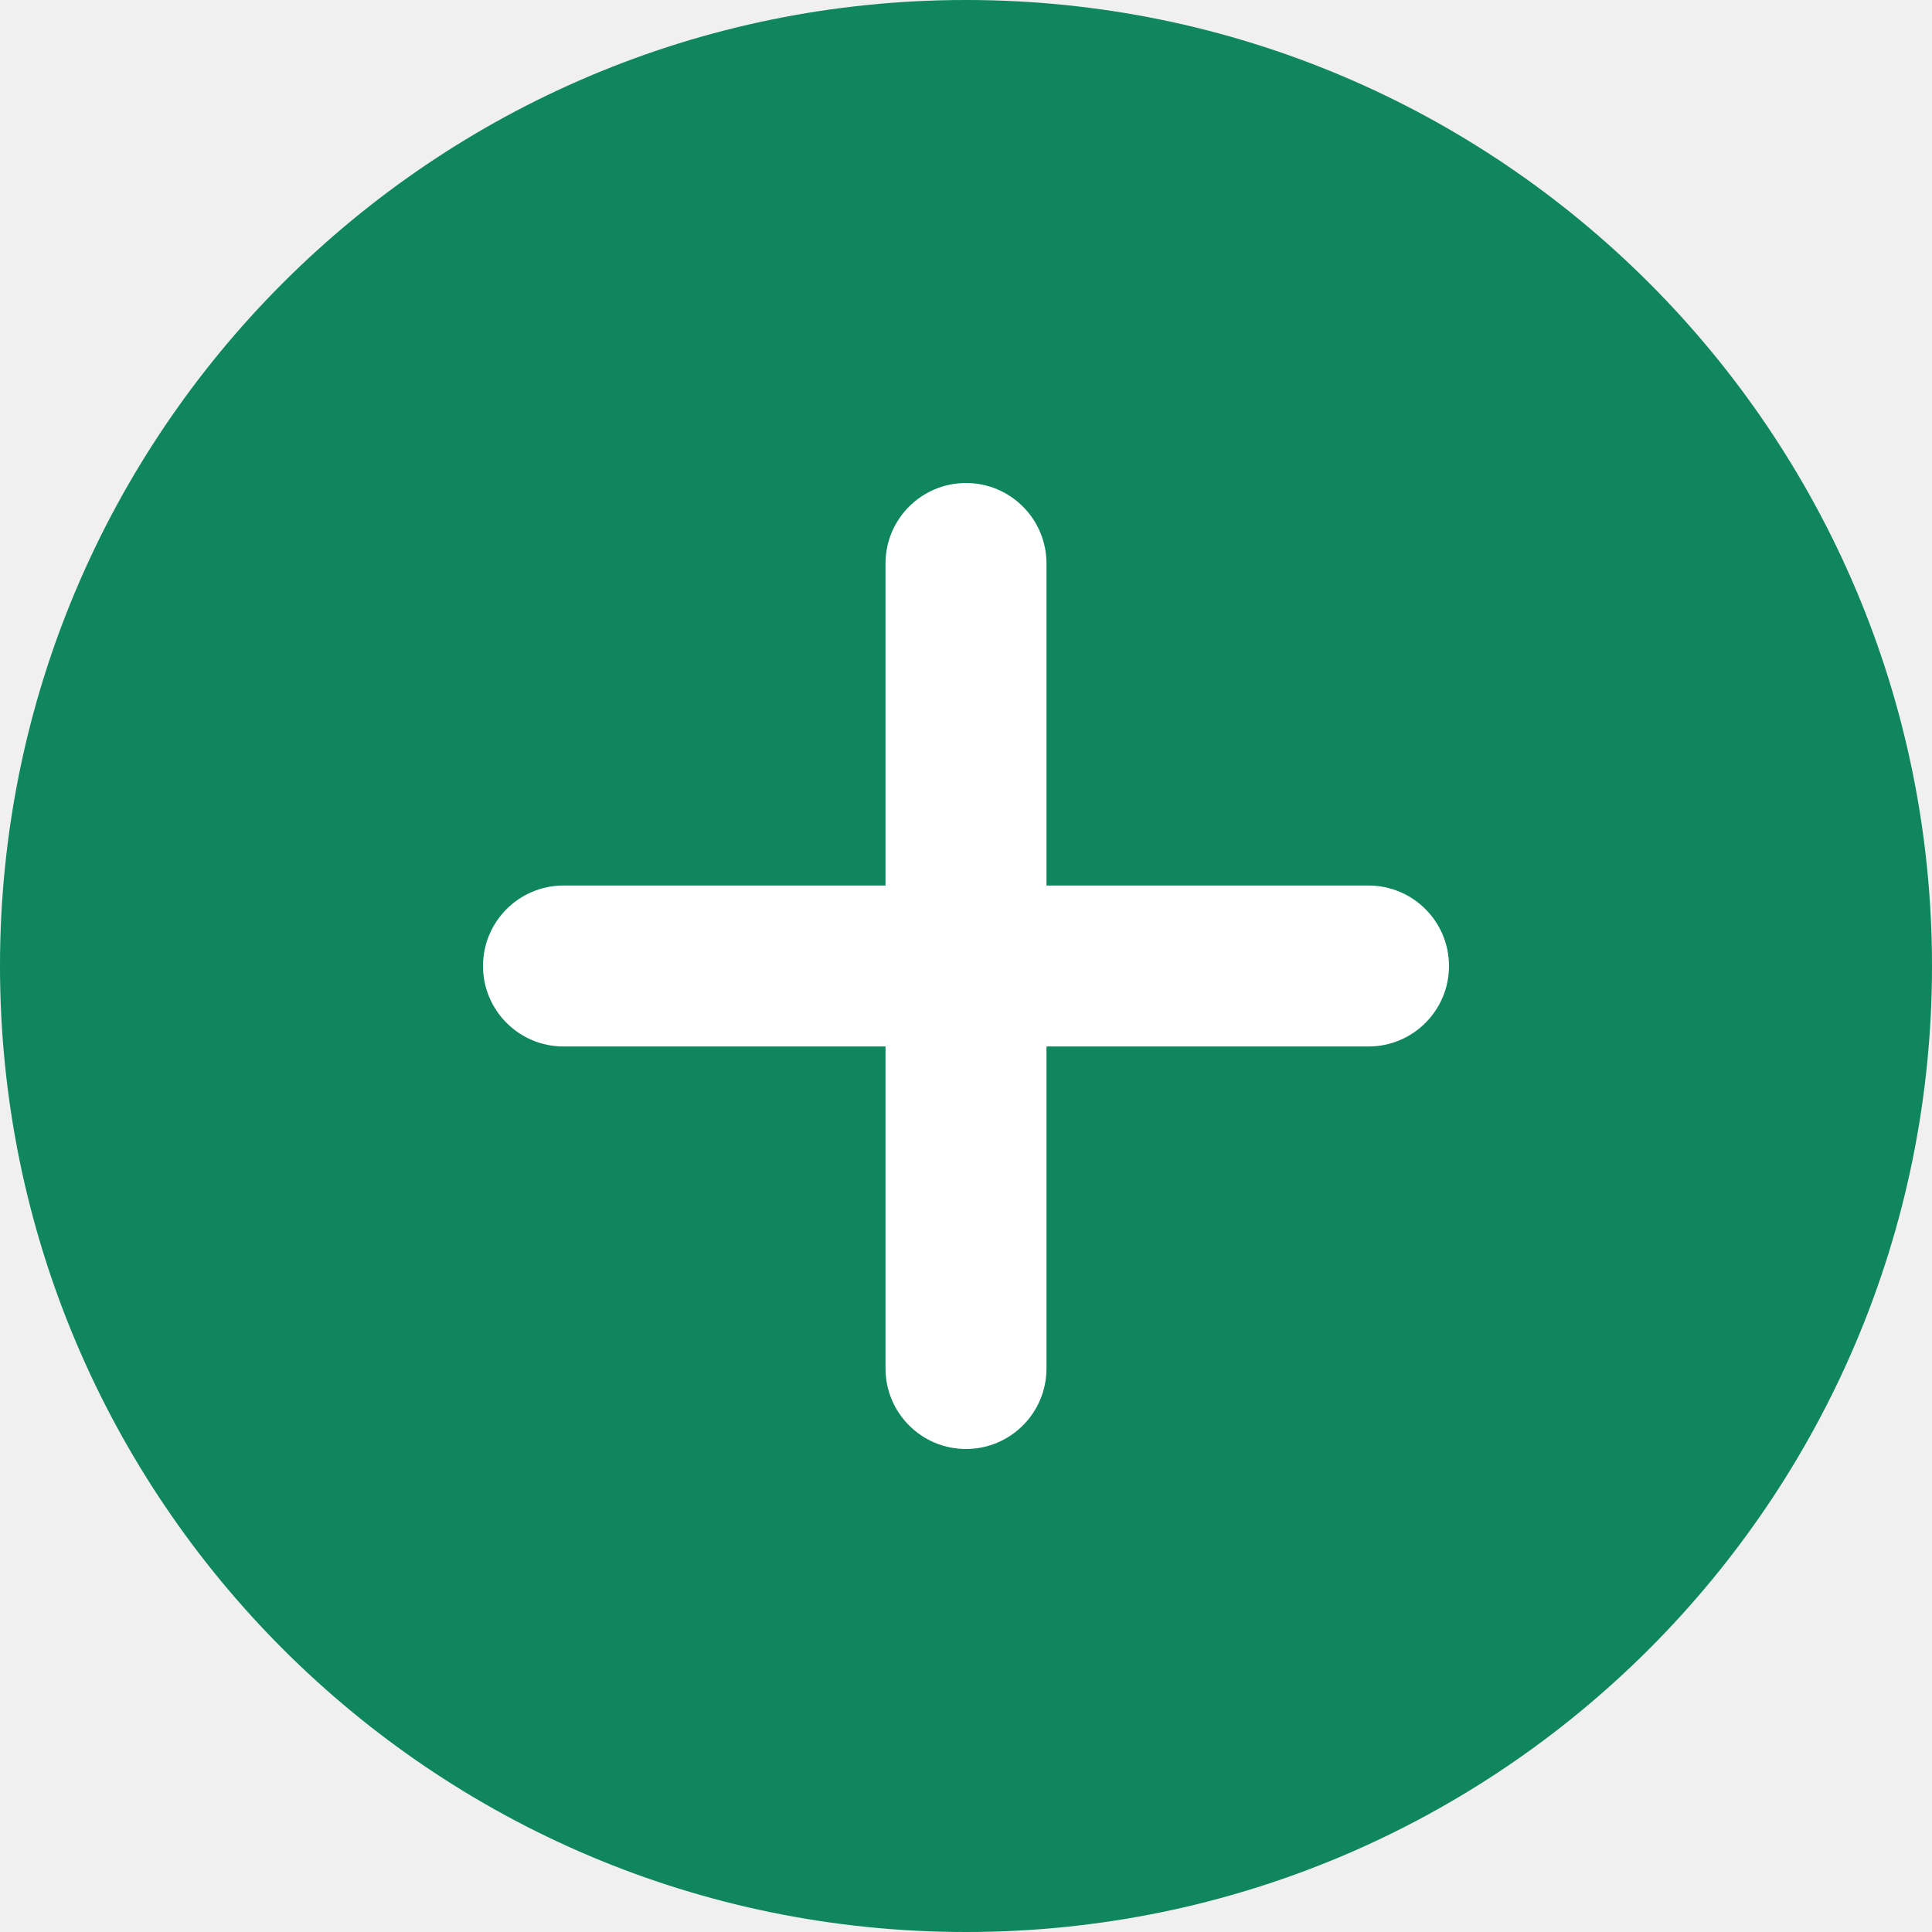
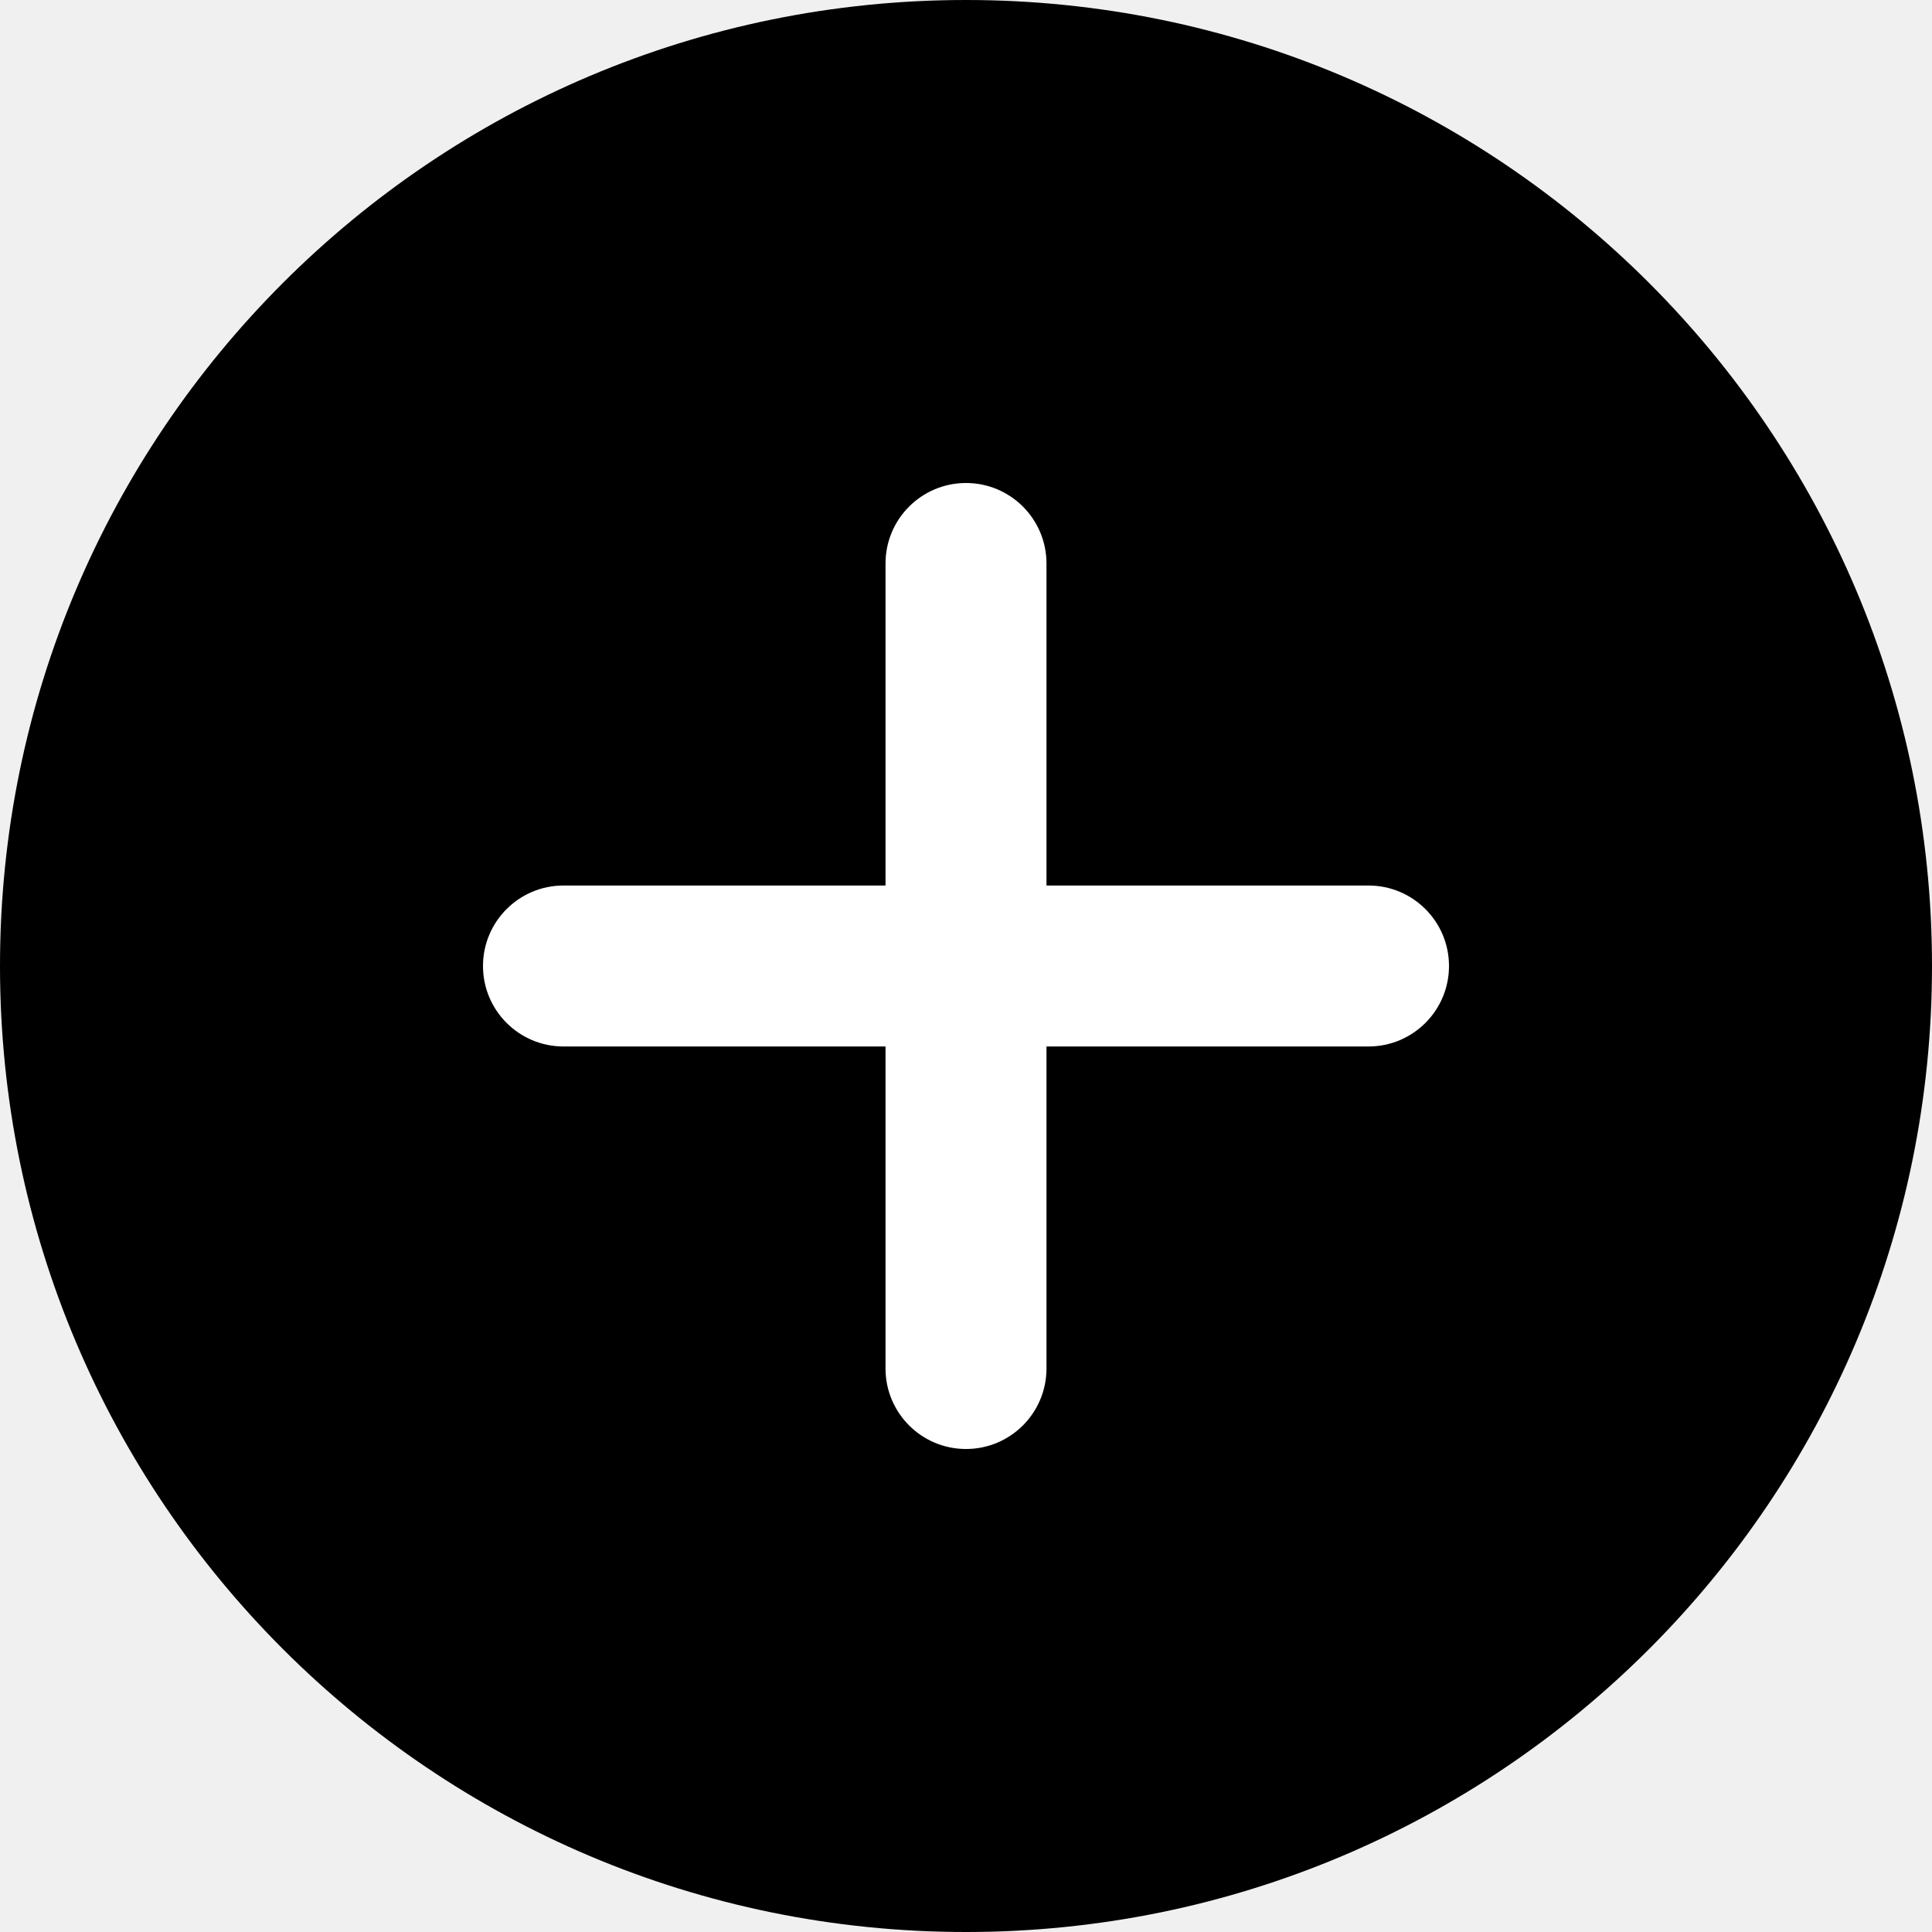
- <svg xmlns="http://www.w3.org/2000/svg" preserveAspectRatio="none" overflow="visible" style="display: block;" width="32" height="32" viewBox="0 0 32 32" fill="none">
-   <g id="+">
-     <path id="Vector" d="M16 32C24.837 32 32 24.837 32 16C32 7.163 24.837 0 16 0C7.163 0 0 7.163 0 16C0 24.837 7.163 32 16 32Z" fill="#0F865D" />
-     <path id="Vector_2" d="M17.333 9.333C17.333 8.597 16.736 8 16 8C15.264 8 14.667 8.597 14.667 9.333V14.667H9.333C8.597 14.667 8 15.264 8 16C8 16.736 8.597 17.333 9.333 17.333H14.667V22.667C14.667 23.403 15.264 24 16 24C16.736 24 17.333 23.403 17.333 22.667V17.333H22.667C23.403 17.333 24 16.736 24 16C24 15.264 23.403 14.667 22.667 14.667H17.333V9.333Z" fill-rule="evenodd" clip-rule="evenodd" fill="white" />
-   </g>
+ <svg xmlns="http://www.w3.org/2000/svg" width="32" height="32" viewBox="0 0 32 32" fill="none">
+   <path d="M16 32C24.837 32 32 24.837 32 16C32 7.163 24.837 0 16 0C7.163 0 0 7.163 0 16C0 24.837 7.163 32 16 32Z" fill="currentColor" />
+   <path d="M17.333 9.333C17.333 8.597 16.736 8 16 8C15.264 8 14.667 8.597 14.667 9.333V14.667H9.333C8.597 14.667 8 15.264 8 16C8 16.736 8.597 17.333 9.333 17.333H14.667V22.667C14.667 23.403 15.264 24 16 24C16.736 24 17.333 23.403 17.333 22.667V17.333H22.667C23.403 17.333 24 16.736 24 16C24 15.264 23.403 14.667 22.667 14.667H17.333V9.333Z" fill="white" fill-rule="evenodd" clip-rule="evenodd" />
</svg>
